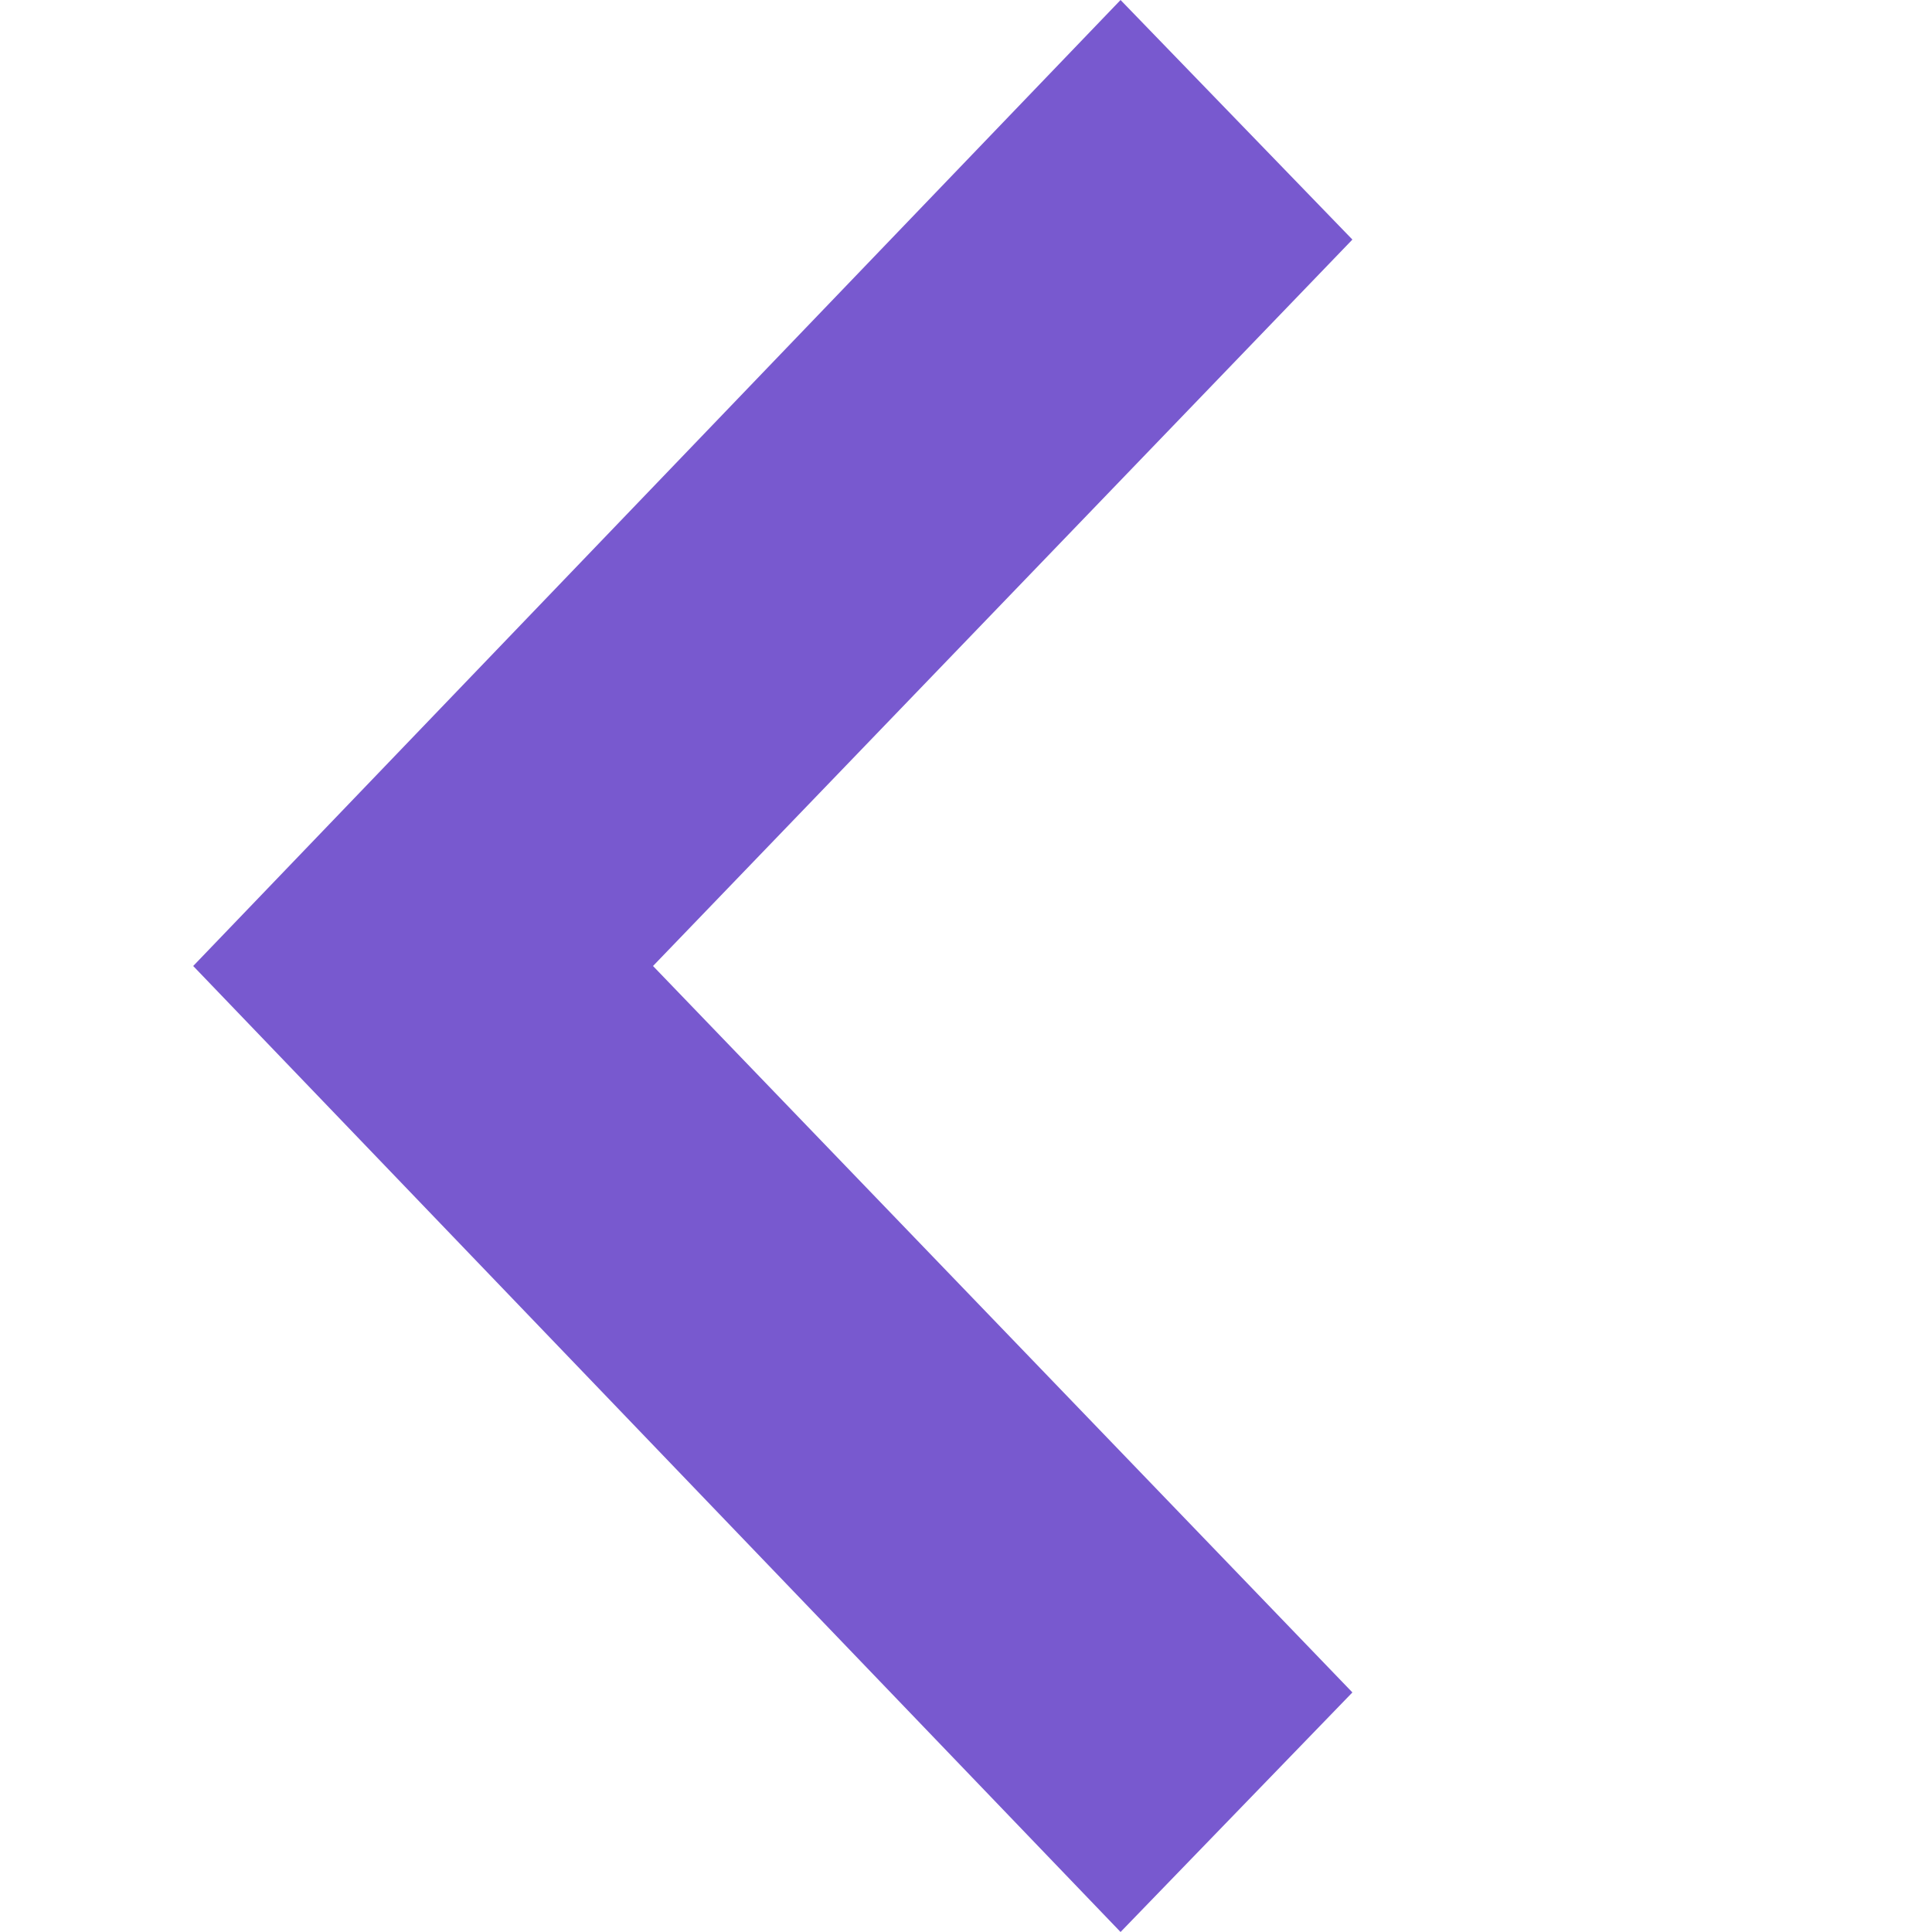
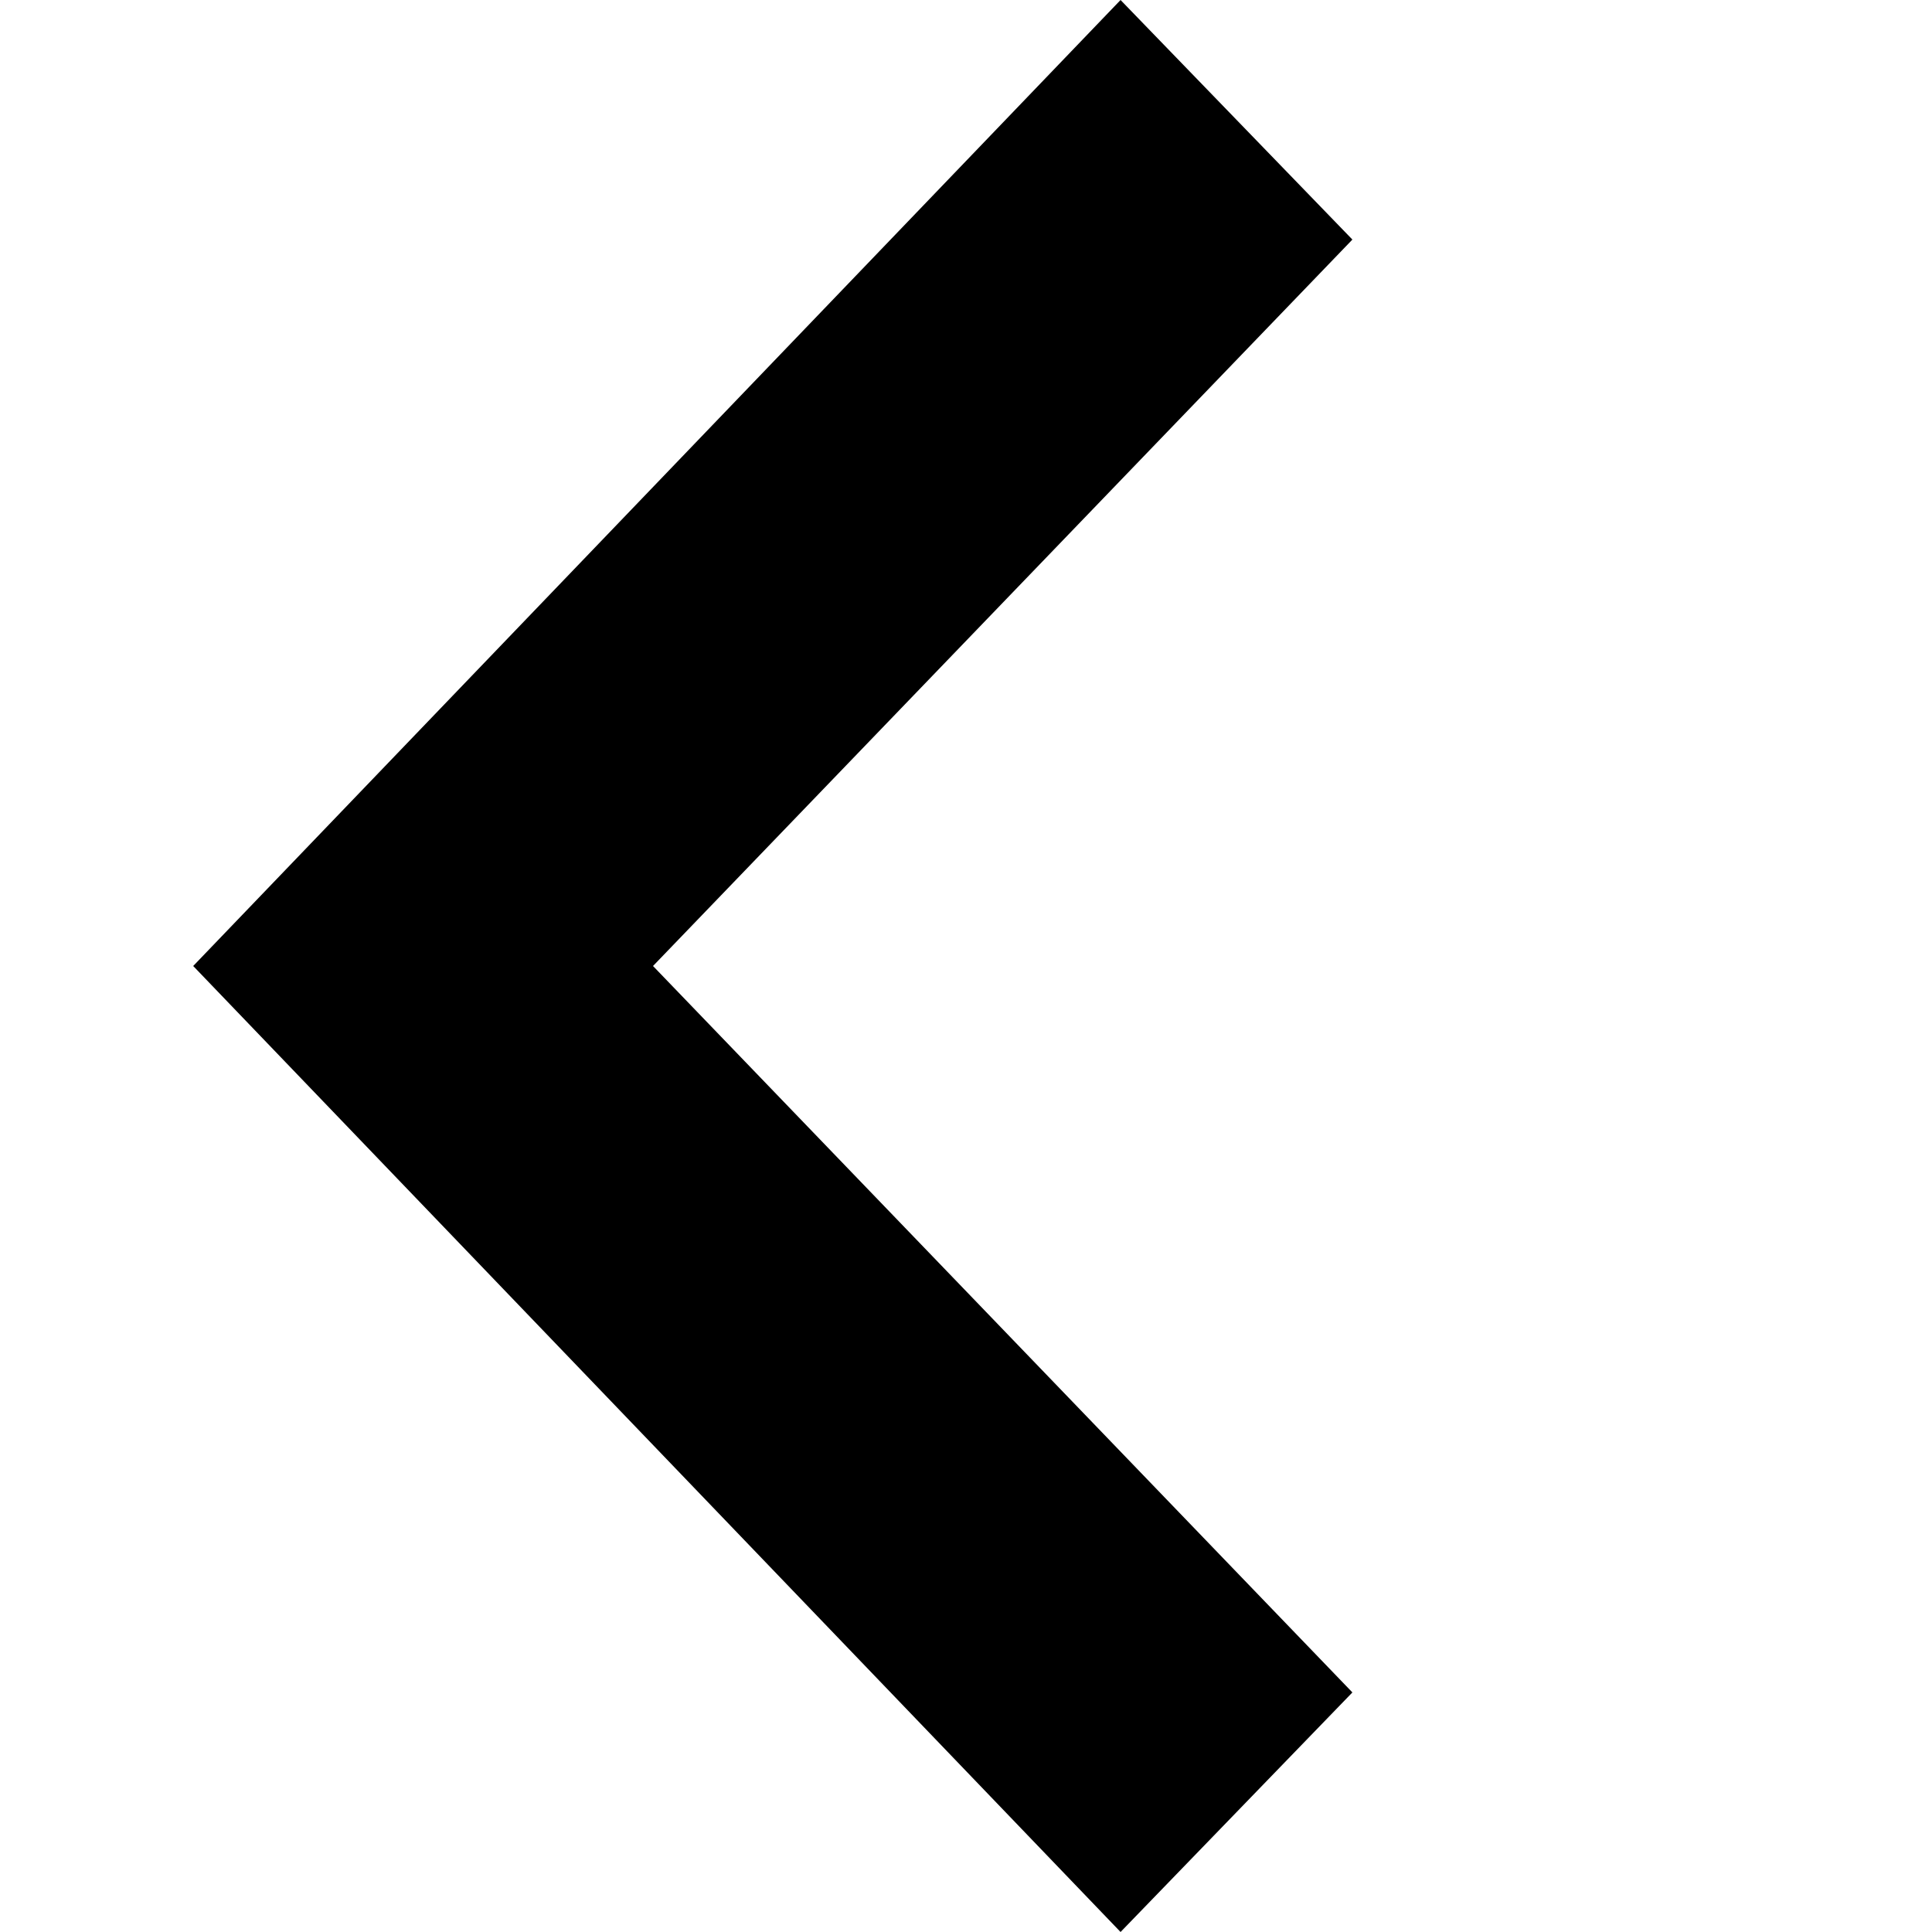
<svg xmlns="http://www.w3.org/2000/svg" viewBox="0 0 10 10" fill="none">
-   <path fill-rule="evenodd" clip-rule="evenodd" d="m5.8 0 1.2 1.24-3.62 3.76 3.62 3.76-1.2 1.24-4.8-5 4.8-5Z" fill="#7859CF" />
+   <path fill-rule="evenodd" clip-rule="evenodd" d="m5.8 0 1.2 1.24-3.62 3.76 3.62 3.76-1.2 1.24-4.8-5 4.8-5Z" fill="currentColor" />
</svg>
